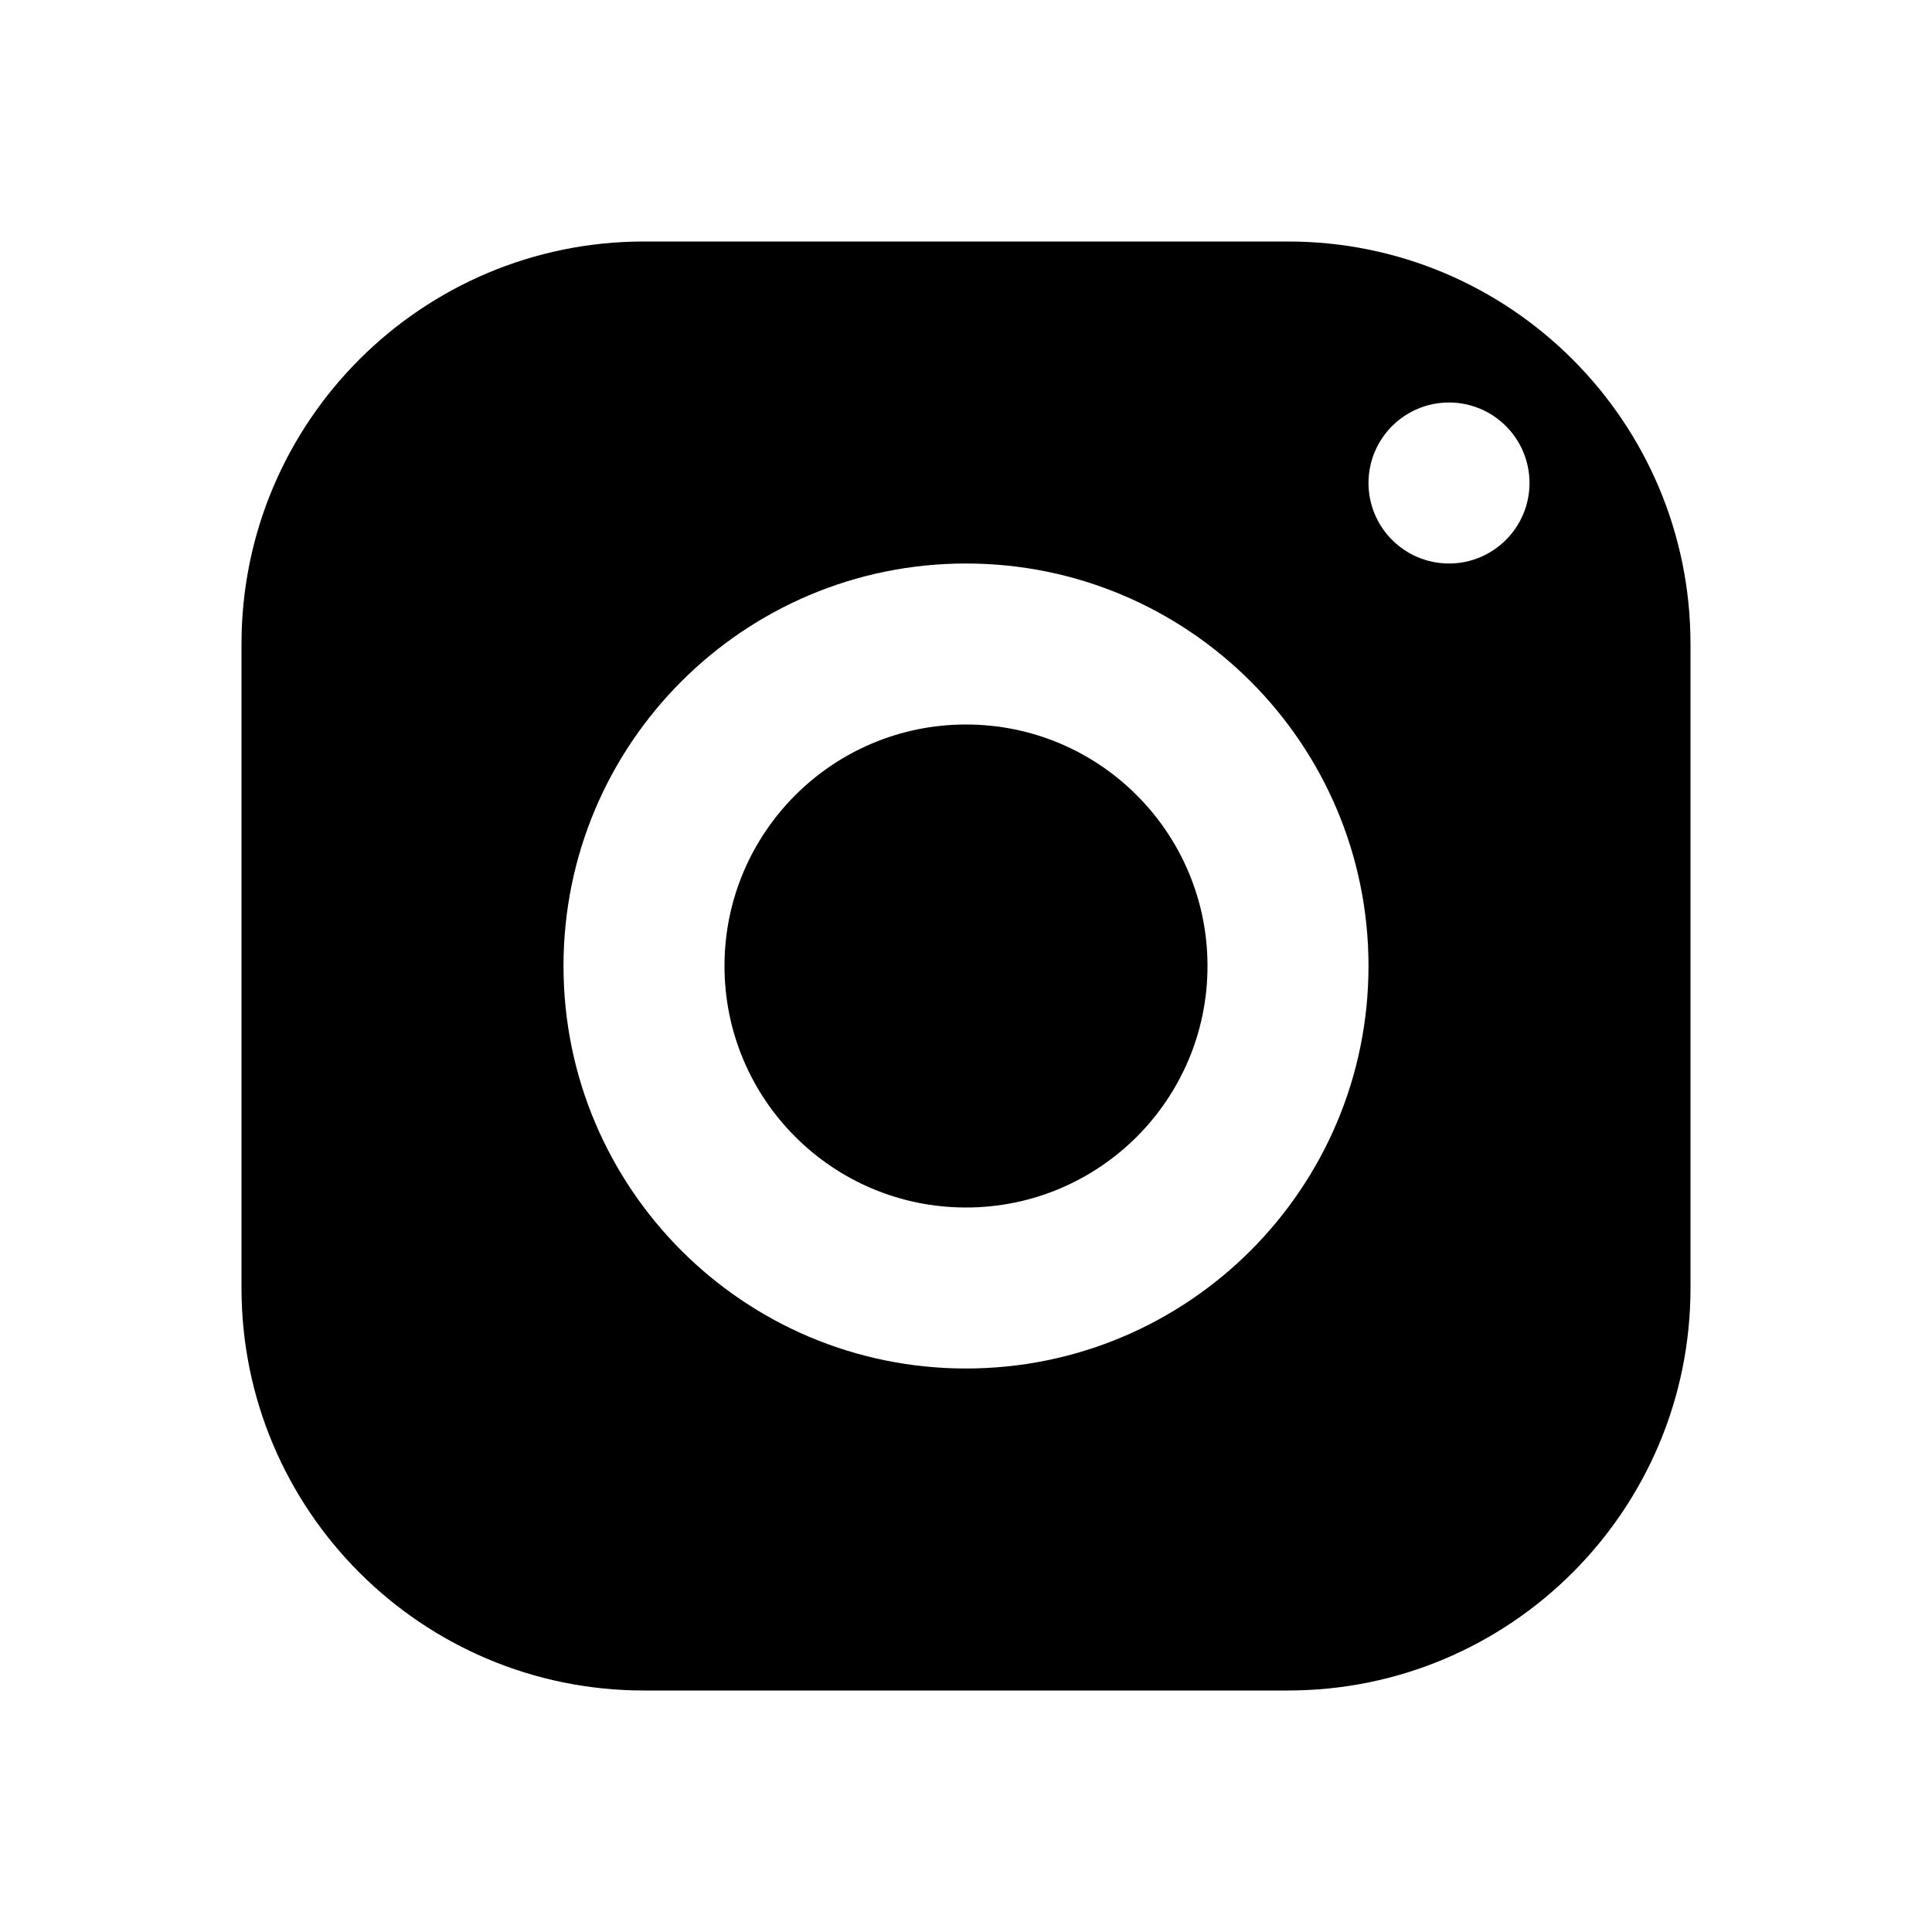
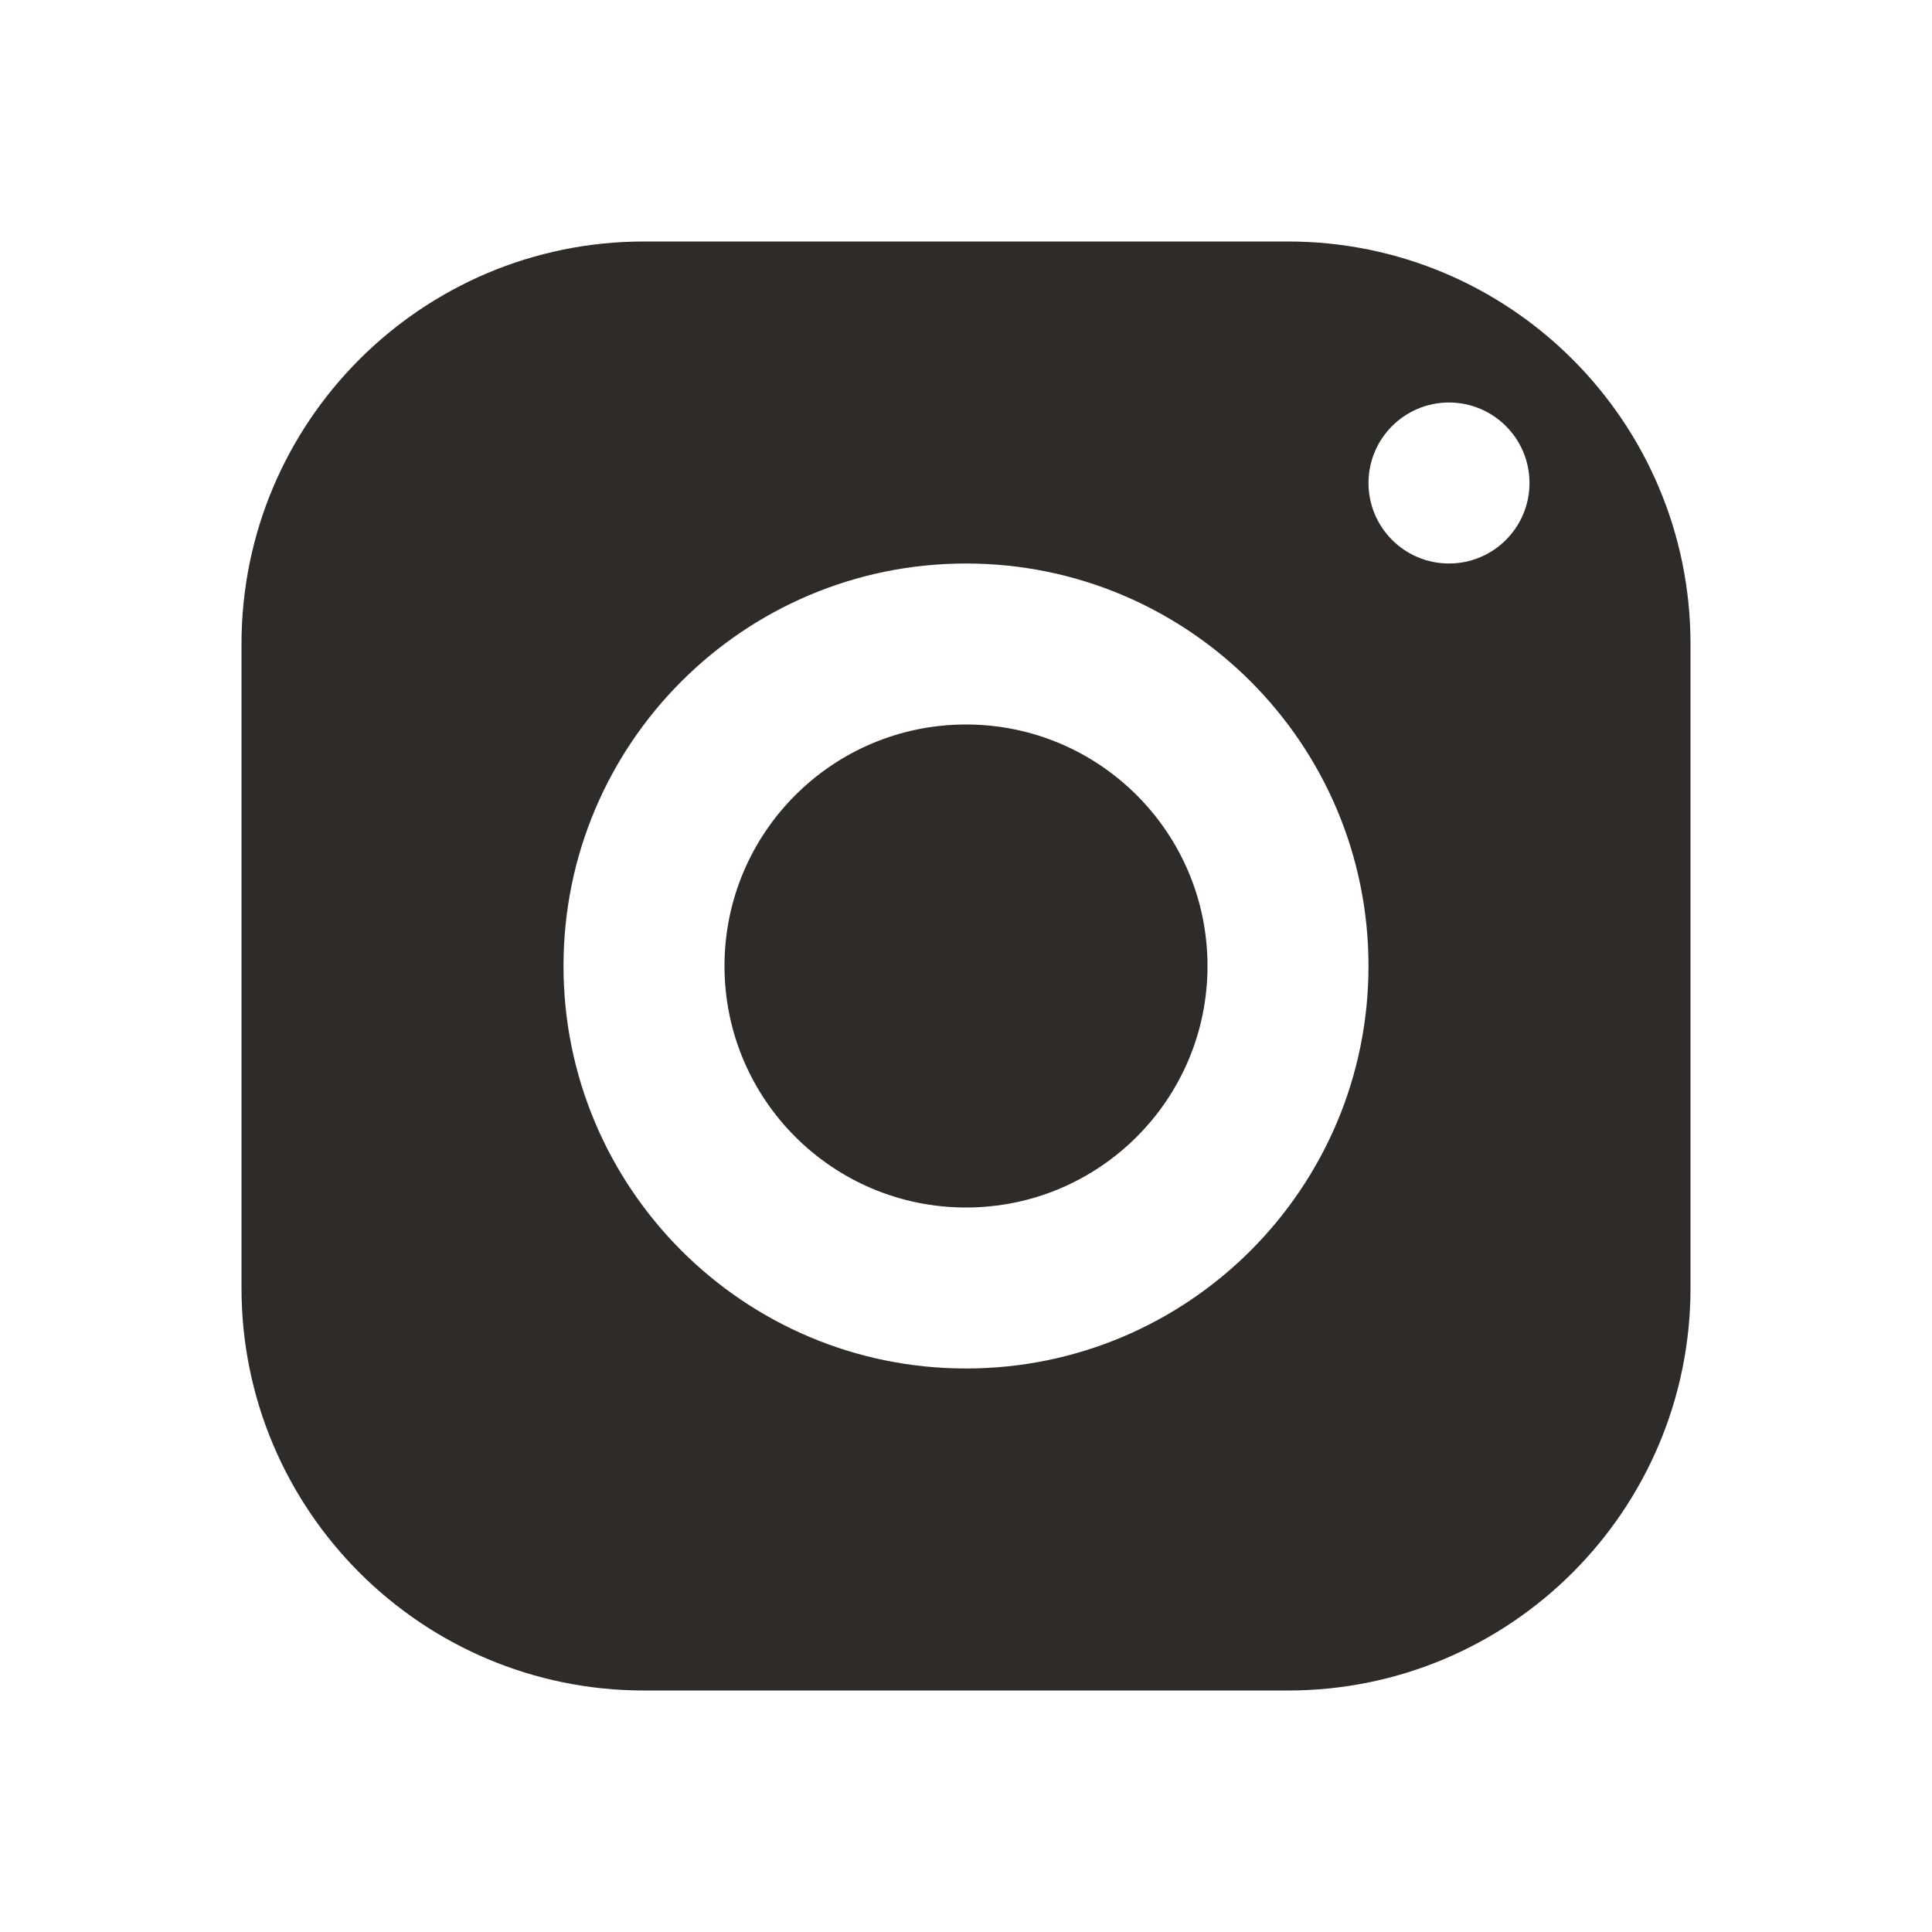
- <svg xmlns="http://www.w3.org/2000/svg" fill="#000000" viewBox="0 0 24 24" width="40px" height="40px">
+ <svg xmlns="http://www.w3.org/2000/svg" fill="#2E2B28" viewBox="0 0 24 24" width="35px" height="35px">
  <path d="M16,3H8C5.239,3,3,5.239,3,8v8c0,2.761,2.239,5,5,5h8c2.761,0,5-2.239,5-5V8C21,5.239,18.761,3,16,3z M12,17c-2.761,0-5-2.239-5-5s2.239-5,5-5s5,2.239,5,5S14.761,17,12,17z M18,7c-0.552,0-1-0.448-1-1s0.448-1,1-1s1,0.448,1,1S18.552,7,18,7z" />
  <path d="M12 9A3 3 0 1 0 12 15A3 3 0 1 0 12 9Z" />
</svg>
